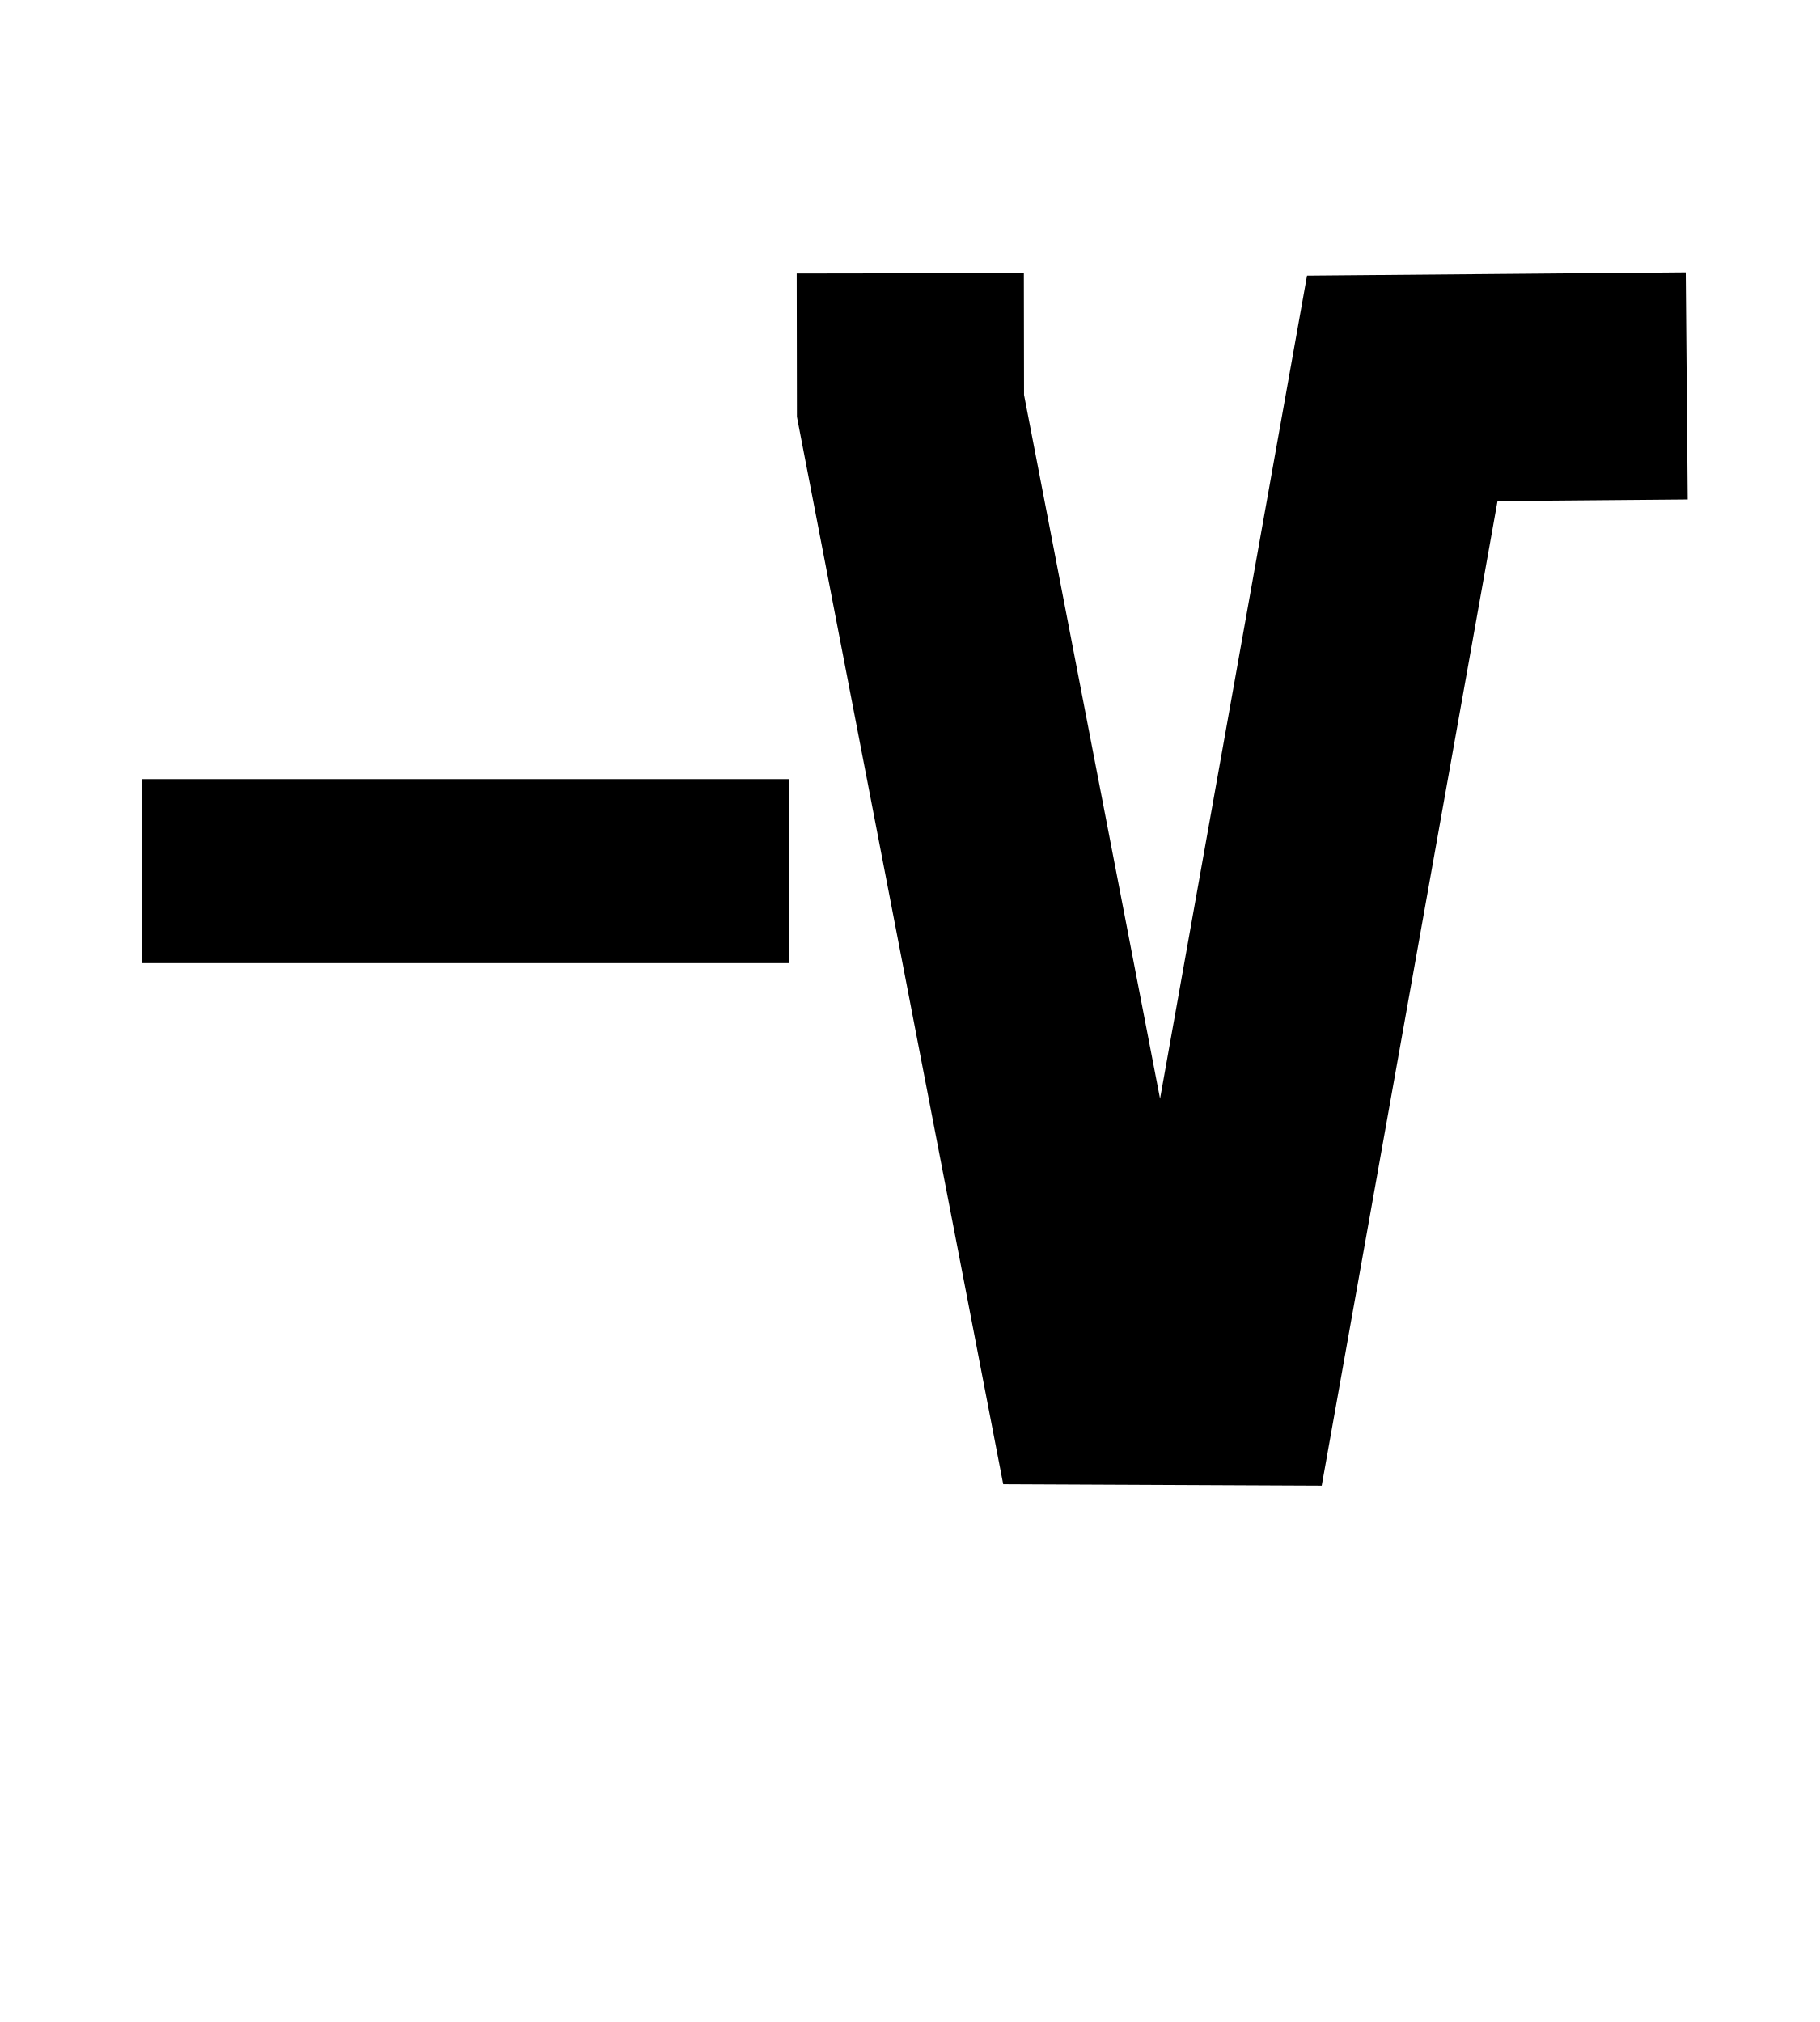
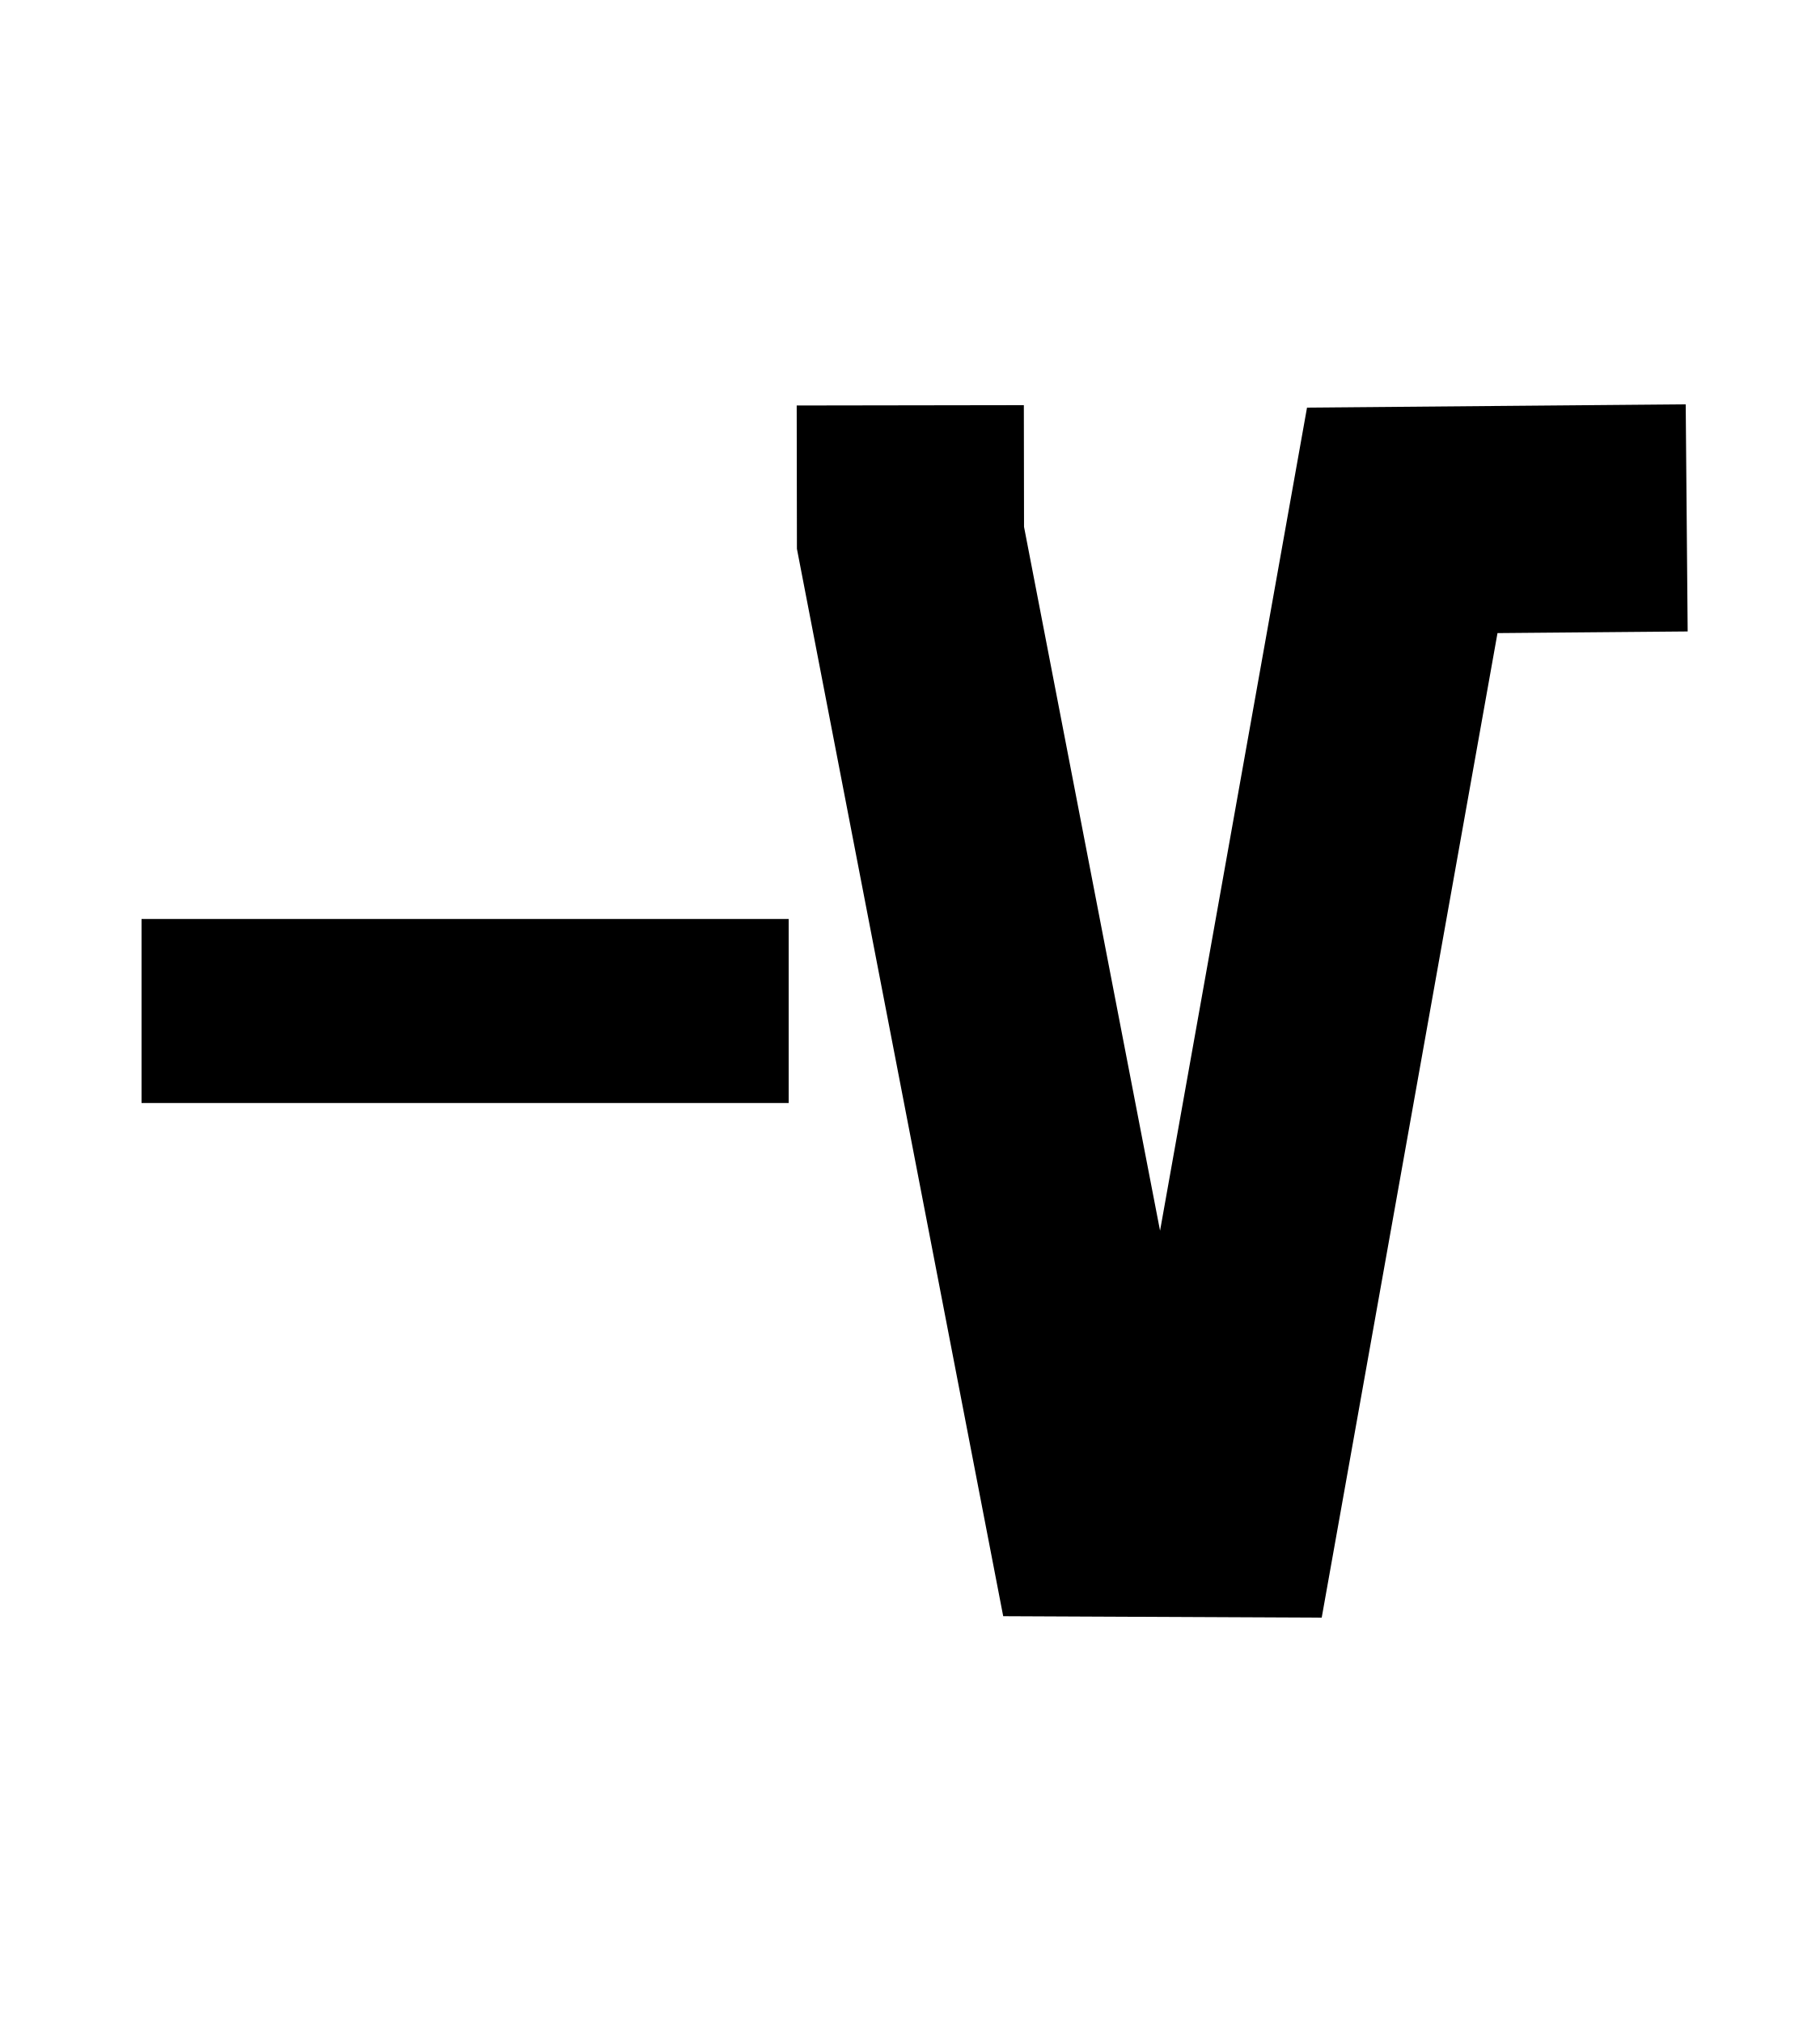
<svg xmlns="http://www.w3.org/2000/svg" version="1.1" id="Layer_1" x="0px" y="0px" viewBox="0 0 180 200" xml:space="preserve" width="180" height="200">
  <defs id="defs13" />
  <style type="text/css" id="style3">
	.st0{font-family:"Arial Black", "Arial Bold", Gadget, sans-serif;}
	.st1{font-size:118.401px;}
	
		.st2{fill-rule:evenodd;clip-rule:evenodd;fill:none;stroke:#000000;stroke-width:18.986;stroke-linecap:round;stroke-miterlimit:10;}
</style>
-   <g transform="matrix(0.5849587,0,0,1.709522,0,-50)" style="font-size:213.808px;font-family:'Arial Black', 'Arial Bold', Gadget, sans-serif" id="text7">
+   <g transform="matrix(0.5849587,0,0,1.709522,0,-36.16526)" style="font-size:213.808px;font-family:'Arial Black', 'Arial Bold', Gadget, sans-serif" id="text7">
    <path d="M 23.933,74.327 H 133.343 V 84.975 H 23.933 Z" style="font-size:213.808px;font-family:'Arial Black', 'Arial Bold', Gadget, sans-serif" id="path3372" />
  </g>
-   <path style="clip-rule:evenodd;fill:none;fill-rule:evenodd;stroke:#000000;stroke-width:22.465;stroke-linecap:square;stroke-miterlimit:5;stroke-dasharray:none" d="m 90.044,38.268 0.003,1.873 18.449,95.474 12.825,0.058 17.364,-97.26 16.898,-0.146" id="polyline9" />
+   <path style="clip-rule:evenodd;fill:none;fill-rule:evenodd;stroke:#000000;stroke-width:22.465;stroke-linecap:square;stroke-miterlimit:5;stroke-dasharray:none" d="m 90.044,51.324 0.003,1.873 18.449,95.474 12.825,0.058 17.364,-97.26 16.898,-0.146" id="polyline9" />
</svg>
